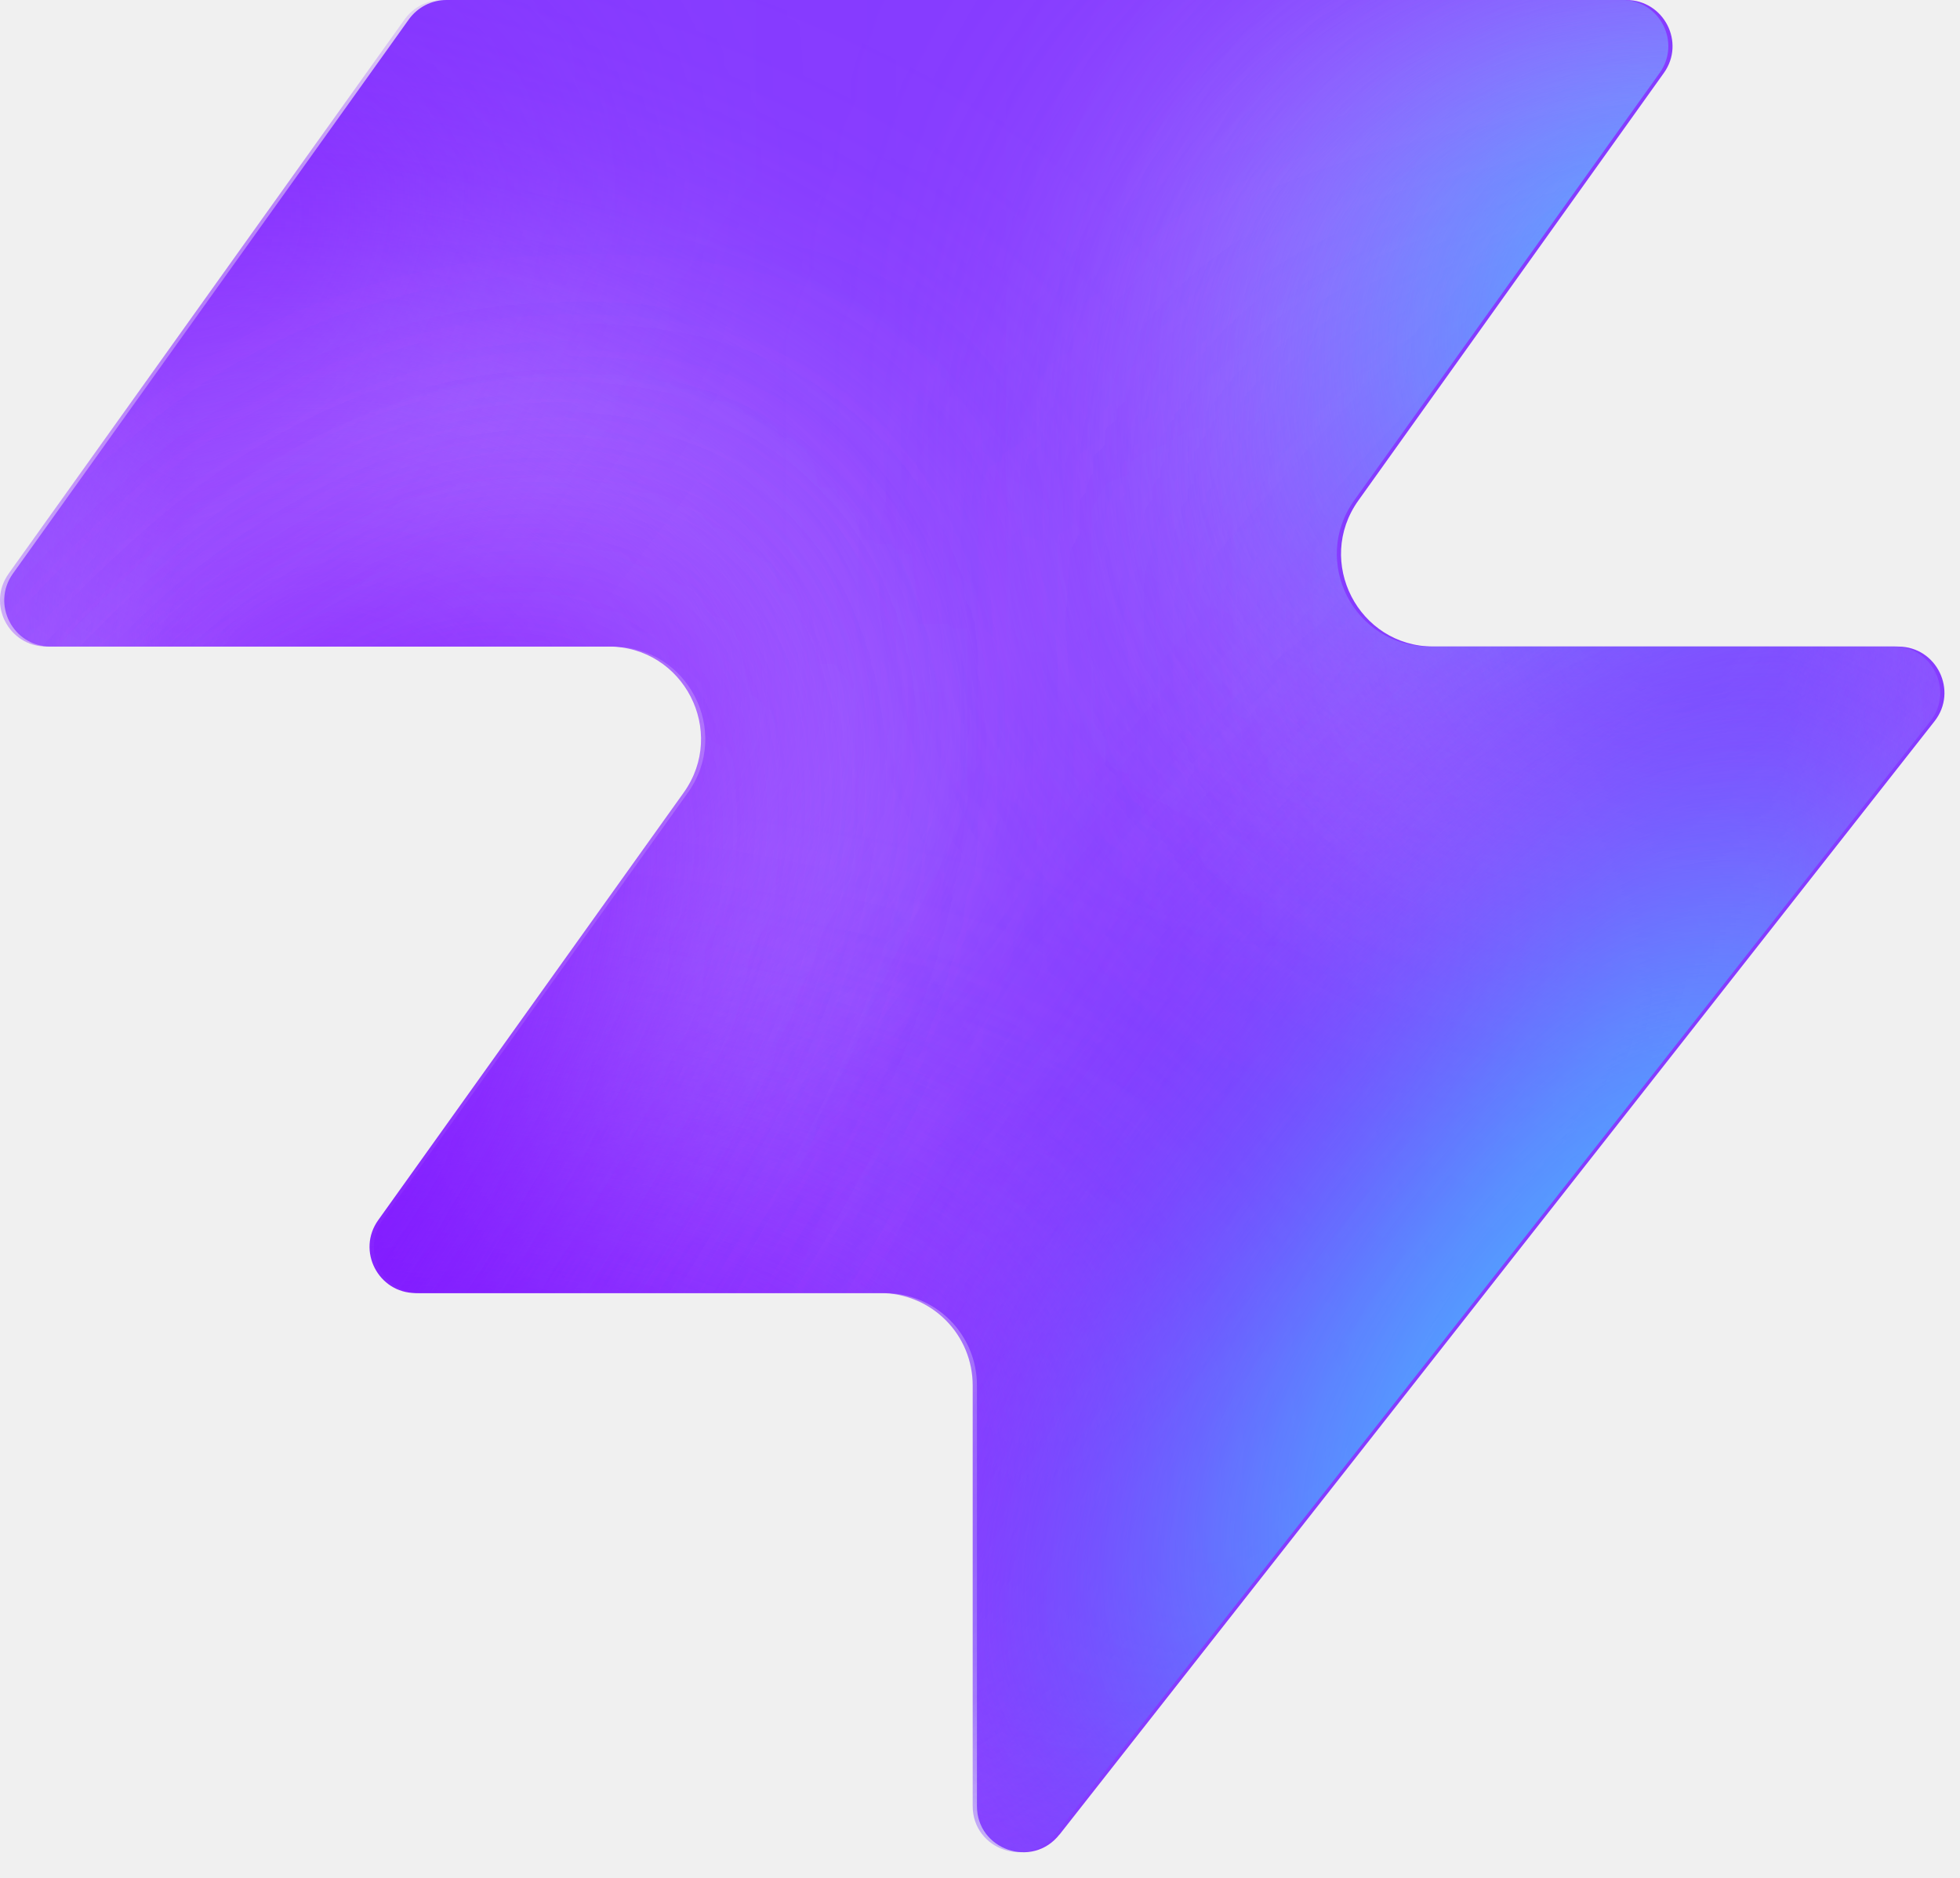
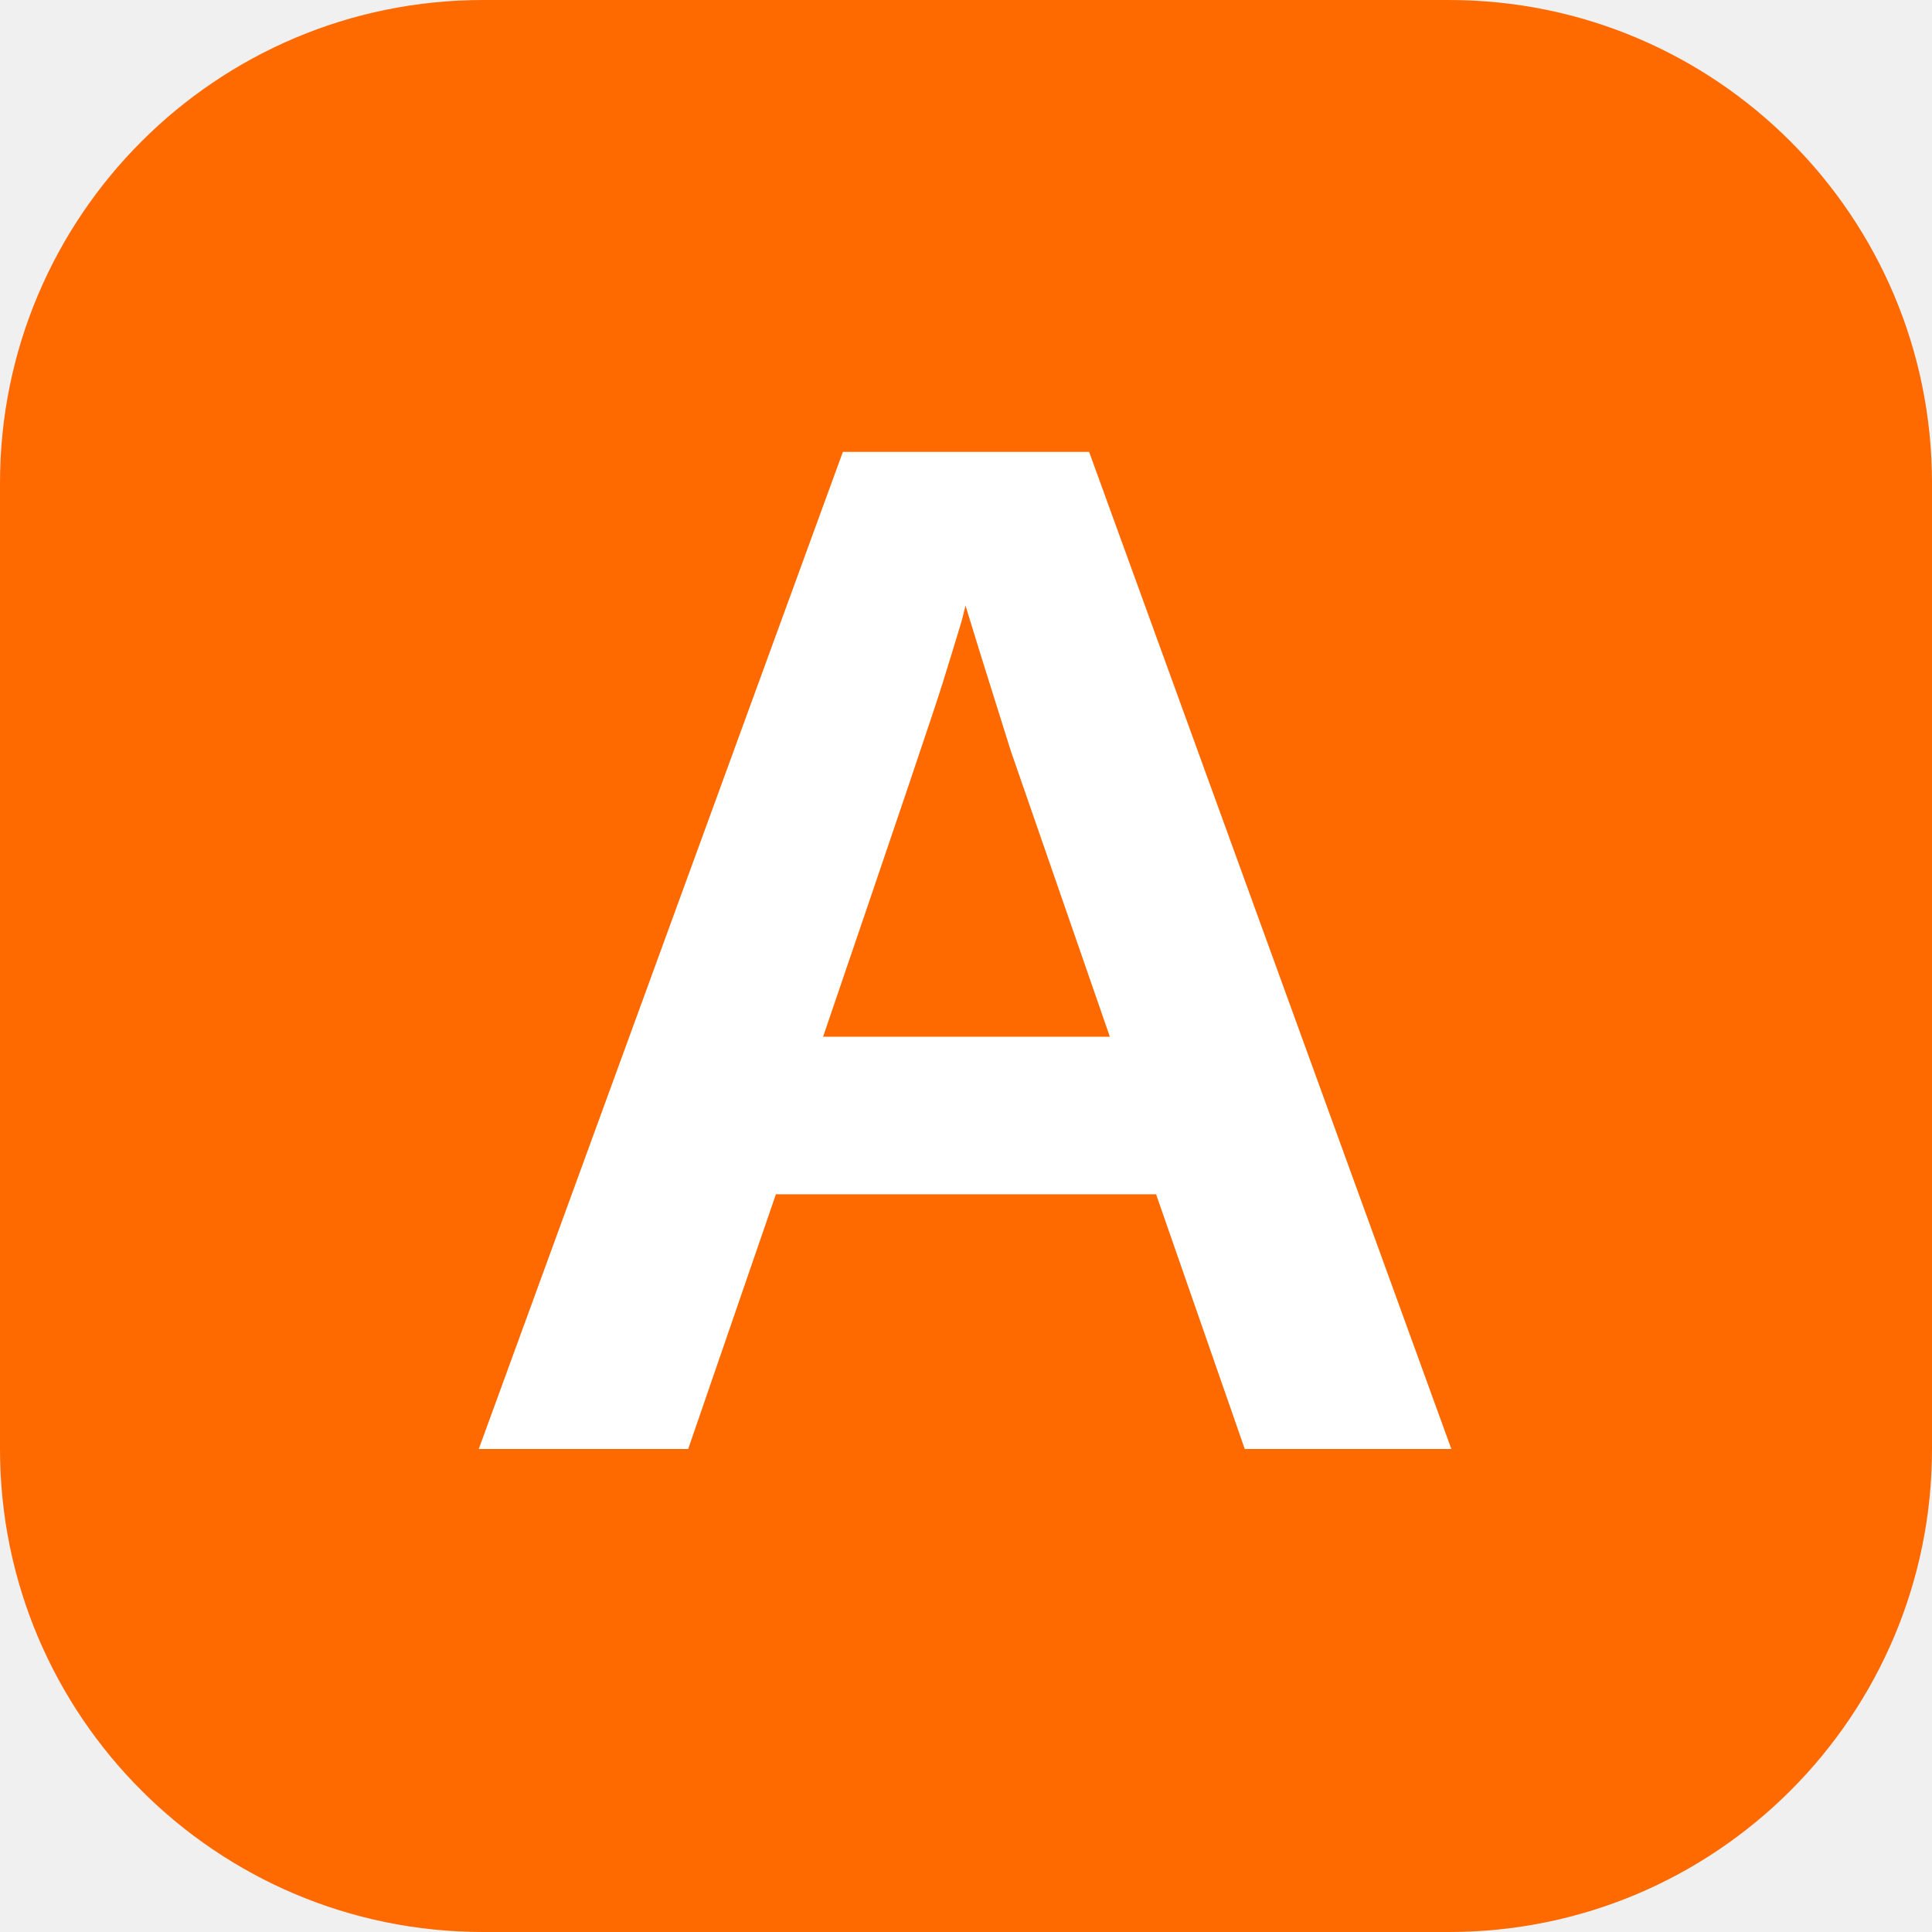
- <svg xmlns="http://www.w3.org/2000/svg" width="48" height="46" fill="none" viewBox="0 0 48 46">
-   <path fill="#863bff" d="M25.946 44.938c-.664.845-2.021.375-2.021-.698V33.937a2.26 2.26 0 0 0-2.262-2.262H10.287c-.92 0-1.456-1.04-.92-1.788l7.48-10.471c1.07-1.497 0-3.578-1.842-3.578H1.237c-.92 0-1.456-1.04-.92-1.788L10.013.474c.214-.297.556-.474.92-.474h28.894c.92 0 1.456 1.04.92 1.788l-7.48 10.471c-1.07 1.498 0 3.579 1.842 3.579h11.377c.943 0 1.473 1.088.89 1.83L25.947 44.94z" style="fill:#863bff;fill:color(display-p3 .525 .23 1);fill-opacity:1" />
-   <mask id="a" width="48" height="46" x="0" y="0" maskUnits="userSpaceOnUse" style="mask-type:alpha">
-     <path fill="#000" d="M25.842 44.938c-.664.844-2.021.375-2.021-.698V33.937a2.26 2.26 0 0 0-2.262-2.262H10.183c-.92 0-1.456-1.04-.92-1.788l7.48-10.471c1.07-1.498 0-3.579-1.842-3.579H1.133c-.92 0-1.456-1.04-.92-1.787L9.91.473c.214-.297.556-.474.92-.474h28.894c.92 0 1.456 1.04.92 1.788l-7.48 10.471c-1.07 1.498 0 3.578 1.842 3.578h11.377c.943 0 1.473 1.088.89 1.832L25.843 44.94z" style="fill:#000;fill-opacity:1" />
-   </mask>
-   <g mask="url(#a)">
-     <g filter="url(#b)">
-       <ellipse cx="5.508" cy="14.704" fill="#ede6ff" rx="5.508" ry="14.704" style="fill:#ede6ff;fill:color(display-p3 .927 .903 1);fill-opacity:1" transform="matrix(.00324 1 1 -.00324 -4.47 31.516)" />
-     </g>
-     <g filter="url(#c)">
-       <ellipse cx="10.399" cy="29.851" fill="#ede6ff" rx="10.399" ry="29.851" style="fill:#ede6ff;fill:color(display-p3 .927 .903 1);fill-opacity:1" transform="matrix(.00324 1 1 -.00324 -39.328 7.883)" />
-     </g>
-     <g filter="url(#d)">
-       <ellipse cx="5.508" cy="30.487" fill="#7e14ff" rx="5.508" ry="30.487" style="fill:#7e14ff;fill:color(display-p3 .492 .077 1);fill-opacity:1" transform="rotate(89.814 -25.913 -14.639)scale(1 -1)" />
-     </g>
-     <g filter="url(#e)">
-       <ellipse cx="5.508" cy="30.599" fill="#7e14ff" rx="5.508" ry="30.599" style="fill:#7e14ff;fill:color(display-p3 .492 .077 1);fill-opacity:1" transform="rotate(89.814 -32.644 -3.334)scale(1 -1)" />
-     </g>
-     <g filter="url(#f)">
-       <ellipse cx="5.508" cy="30.599" fill="#7e14ff" rx="5.508" ry="30.599" style="fill:#7e14ff;fill:color(display-p3 .492 .077 1);fill-opacity:1" transform="matrix(.00324 1 1 -.00324 -34.34 30.47)" />
-     </g>
-     <g filter="url(#g)">
-       <ellipse cx="14.072" cy="22.078" fill="#ede6ff" rx="14.072" ry="22.078" style="fill:#ede6ff;fill:color(display-p3 .927 .903 1);fill-opacity:1" transform="rotate(93.35 24.506 48.493)scale(-1 1)" />
-     </g>
-     <g filter="url(#h)">
-       <ellipse cx="3.47" cy="21.501" fill="#7e14ff" rx="3.47" ry="21.501" style="fill:#7e14ff;fill:color(display-p3 .492 .077 1);fill-opacity:1" transform="rotate(89.009 28.708 47.59)scale(-1 1)" />
-     </g>
-     <g filter="url(#i)">
-       <ellipse cx="3.47" cy="21.501" fill="#7e14ff" rx="3.47" ry="21.501" style="fill:#7e14ff;fill:color(display-p3 .492 .077 1);fill-opacity:1" transform="rotate(89.009 28.708 47.59)scale(-1 1)" />
-     </g>
-     <g filter="url(#j)">
-       <ellipse cx=".387" cy="8.972" fill="#7e14ff" rx="4.407" ry="29.108" style="fill:#7e14ff;fill:color(display-p3 .492 .077 1);fill-opacity:1" transform="rotate(39.51 .387 8.972)" />
-     </g>
-     <g filter="url(#k)">
-       <ellipse cx="47.523" cy="-6.092" fill="#7e14ff" rx="4.407" ry="29.108" style="fill:#7e14ff;fill:color(display-p3 .492 .077 1);fill-opacity:1" transform="rotate(37.892 47.523 -6.092)" />
-     </g>
-     <g filter="url(#l)">
-       <ellipse cx="41.412" cy="6.333" fill="#47bfff" rx="5.971" ry="9.665" style="fill:#47bfff;fill:color(display-p3 .28 .748 1);fill-opacity:1" transform="rotate(37.892 41.412 6.333)" />
-     </g>
-     <g filter="url(#m)">
-       <ellipse cx="-1.879" cy="38.332" fill="#7e14ff" rx="4.407" ry="29.108" style="fill:#7e14ff;fill:color(display-p3 .492 .077 1);fill-opacity:1" transform="rotate(37.892 -1.88 38.332)" />
-     </g>
-     <g filter="url(#n)">
-       <ellipse cx="-1.879" cy="38.332" fill="#7e14ff" rx="4.407" ry="29.108" style="fill:#7e14ff;fill:color(display-p3 .492 .077 1);fill-opacity:1" transform="rotate(37.892 -1.88 38.332)" />
-     </g>
-     <g filter="url(#o)">
-       <ellipse cx="35.651" cy="29.907" fill="#7e14ff" rx="4.407" ry="29.108" style="fill:#7e14ff;fill:color(display-p3 .492 .077 1);fill-opacity:1" transform="rotate(37.892 35.651 29.907)" />
-     </g>
-     <g filter="url(#p)">
-       <ellipse cx="38.418" cy="32.4" fill="#47bfff" rx="5.971" ry="15.297" style="fill:#47bfff;fill:color(display-p3 .28 .748 1);fill-opacity:1" transform="rotate(37.892 38.418 32.4)" />
-     </g>
-   </g>
-   <defs>
-     <filter id="b" width="60.045" height="41.654" x="-19.77" y="16.149" color-interpolation-filters="sRGB" filterUnits="userSpaceOnUse">
-       <feFlood flood-opacity="0" result="BackgroundImageFix" />
-       <feBlend in="SourceGraphic" in2="BackgroundImageFix" result="shape" />
-       <feGaussianBlur result="effect1_foregroundBlur_2002_17158" stdDeviation="7.659" />
-     </filter>
-     <filter id="c" width="90.34" height="51.437" x="-54.613" y="-7.533" color-interpolation-filters="sRGB" filterUnits="userSpaceOnUse">
-       <feFlood flood-opacity="0" result="BackgroundImageFix" />
-       <feBlend in="SourceGraphic" in2="BackgroundImageFix" result="shape" />
-       <feGaussianBlur result="effect1_foregroundBlur_2002_17158" stdDeviation="7.659" />
-     </filter>
-     <filter id="d" width="79.355" height="29.4" x="-49.64" y="2.03" color-interpolation-filters="sRGB" filterUnits="userSpaceOnUse">
-       <feFlood flood-opacity="0" result="BackgroundImageFix" />
-       <feBlend in="SourceGraphic" in2="BackgroundImageFix" result="shape" />
-       <feGaussianBlur result="effect1_foregroundBlur_2002_17158" stdDeviation="4.596" />
-     </filter>
-     <filter id="e" width="79.579" height="29.4" x="-45.045" y="20.029" color-interpolation-filters="sRGB" filterUnits="userSpaceOnUse">
-       <feFlood flood-opacity="0" result="BackgroundImageFix" />
-       <feBlend in="SourceGraphic" in2="BackgroundImageFix" result="shape" />
-       <feGaussianBlur result="effect1_foregroundBlur_2002_17158" stdDeviation="4.596" />
-     </filter>
-     <filter id="f" width="79.579" height="29.4" x="-43.513" y="21.178" color-interpolation-filters="sRGB" filterUnits="userSpaceOnUse">
-       <feFlood flood-opacity="0" result="BackgroundImageFix" />
-       <feBlend in="SourceGraphic" in2="BackgroundImageFix" result="shape" />
-       <feGaussianBlur result="effect1_foregroundBlur_2002_17158" stdDeviation="4.596" />
-     </filter>
-     <filter id="g" width="74.749" height="58.852" x="15.756" y="-17.901" color-interpolation-filters="sRGB" filterUnits="userSpaceOnUse">
-       <feFlood flood-opacity="0" result="BackgroundImageFix" />
-       <feBlend in="SourceGraphic" in2="BackgroundImageFix" result="shape" />
-       <feGaussianBlur result="effect1_foregroundBlur_2002_17158" stdDeviation="7.659" />
-     </filter>
-     <filter id="h" width="61.377" height="25.362" x="23.548" y="2.284" color-interpolation-filters="sRGB" filterUnits="userSpaceOnUse">
-       <feFlood flood-opacity="0" result="BackgroundImageFix" />
-       <feBlend in="SourceGraphic" in2="BackgroundImageFix" result="shape" />
-       <feGaussianBlur result="effect1_foregroundBlur_2002_17158" stdDeviation="4.596" />
-     </filter>
-     <filter id="i" width="61.377" height="25.362" x="23.548" y="2.284" color-interpolation-filters="sRGB" filterUnits="userSpaceOnUse">
-       <feFlood flood-opacity="0" result="BackgroundImageFix" />
-       <feBlend in="SourceGraphic" in2="BackgroundImageFix" result="shape" />
-       <feGaussianBlur result="effect1_foregroundBlur_2002_17158" stdDeviation="4.596" />
-     </filter>
-     <filter id="j" width="56.045" height="63.649" x="-27.636" y="-22.853" color-interpolation-filters="sRGB" filterUnits="userSpaceOnUse">
-       <feFlood flood-opacity="0" result="BackgroundImageFix" />
-       <feBlend in="SourceGraphic" in2="BackgroundImageFix" result="shape" />
-       <feGaussianBlur result="effect1_foregroundBlur_2002_17158" stdDeviation="4.596" />
-     </filter>
-     <filter id="k" width="54.814" height="64.646" x="20.116" y="-38.415" color-interpolation-filters="sRGB" filterUnits="userSpaceOnUse">
-       <feFlood flood-opacity="0" result="BackgroundImageFix" />
-       <feBlend in="SourceGraphic" in2="BackgroundImageFix" result="shape" />
-       <feGaussianBlur result="effect1_foregroundBlur_2002_17158" stdDeviation="4.596" />
-     </filter>
-     <filter id="l" width="33.541" height="35.313" x="24.641" y="-11.323" color-interpolation-filters="sRGB" filterUnits="userSpaceOnUse">
-       <feFlood flood-opacity="0" result="BackgroundImageFix" />
-       <feBlend in="SourceGraphic" in2="BackgroundImageFix" result="shape" />
-       <feGaussianBlur result="effect1_foregroundBlur_2002_17158" stdDeviation="4.596" />
-     </filter>
-     <filter id="m" width="54.814" height="64.646" x="-29.286" y="6.009" color-interpolation-filters="sRGB" filterUnits="userSpaceOnUse">
-       <feFlood flood-opacity="0" result="BackgroundImageFix" />
-       <feBlend in="SourceGraphic" in2="BackgroundImageFix" result="shape" />
-       <feGaussianBlur result="effect1_foregroundBlur_2002_17158" stdDeviation="4.596" />
-     </filter>
-     <filter id="n" width="54.814" height="64.646" x="-29.286" y="6.009" color-interpolation-filters="sRGB" filterUnits="userSpaceOnUse">
-       <feFlood flood-opacity="0" result="BackgroundImageFix" />
-       <feBlend in="SourceGraphic" in2="BackgroundImageFix" result="shape" />
-       <feGaussianBlur result="effect1_foregroundBlur_2002_17158" stdDeviation="4.596" />
-     </filter>
-     <filter id="o" width="54.814" height="64.646" x="8.244" y="-2.416" color-interpolation-filters="sRGB" filterUnits="userSpaceOnUse">
-       <feFlood flood-opacity="0" result="BackgroundImageFix" />
-       <feBlend in="SourceGraphic" in2="BackgroundImageFix" result="shape" />
-       <feGaussianBlur result="effect1_foregroundBlur_2002_17158" stdDeviation="4.596" />
-     </filter>
-     <filter id="p" width="39.409" height="43.623" x="18.713" y="10.588" color-interpolation-filters="sRGB" filterUnits="userSpaceOnUse">
-       <feFlood flood-opacity="0" result="BackgroundImageFix" />
-       <feBlend in="SourceGraphic" in2="BackgroundImageFix" result="shape" />
-       <feGaussianBlur result="effect1_foregroundBlur_2002_17158" stdDeviation="4.596" />
-     </filter>
-   </defs>
+ <svg xmlns="http://www.w3.org/2000/svg" width="32" height="32" viewBox="0 0 32 32">
+   <rect width="32" height="32" rx="8" fill="#FF6A00" />
+   <text x="16" y="24" font-family="Arial, sans-serif" font-size="24" font-weight="900" text-anchor="middle" fill="#ffffff">A</text>
</svg>
